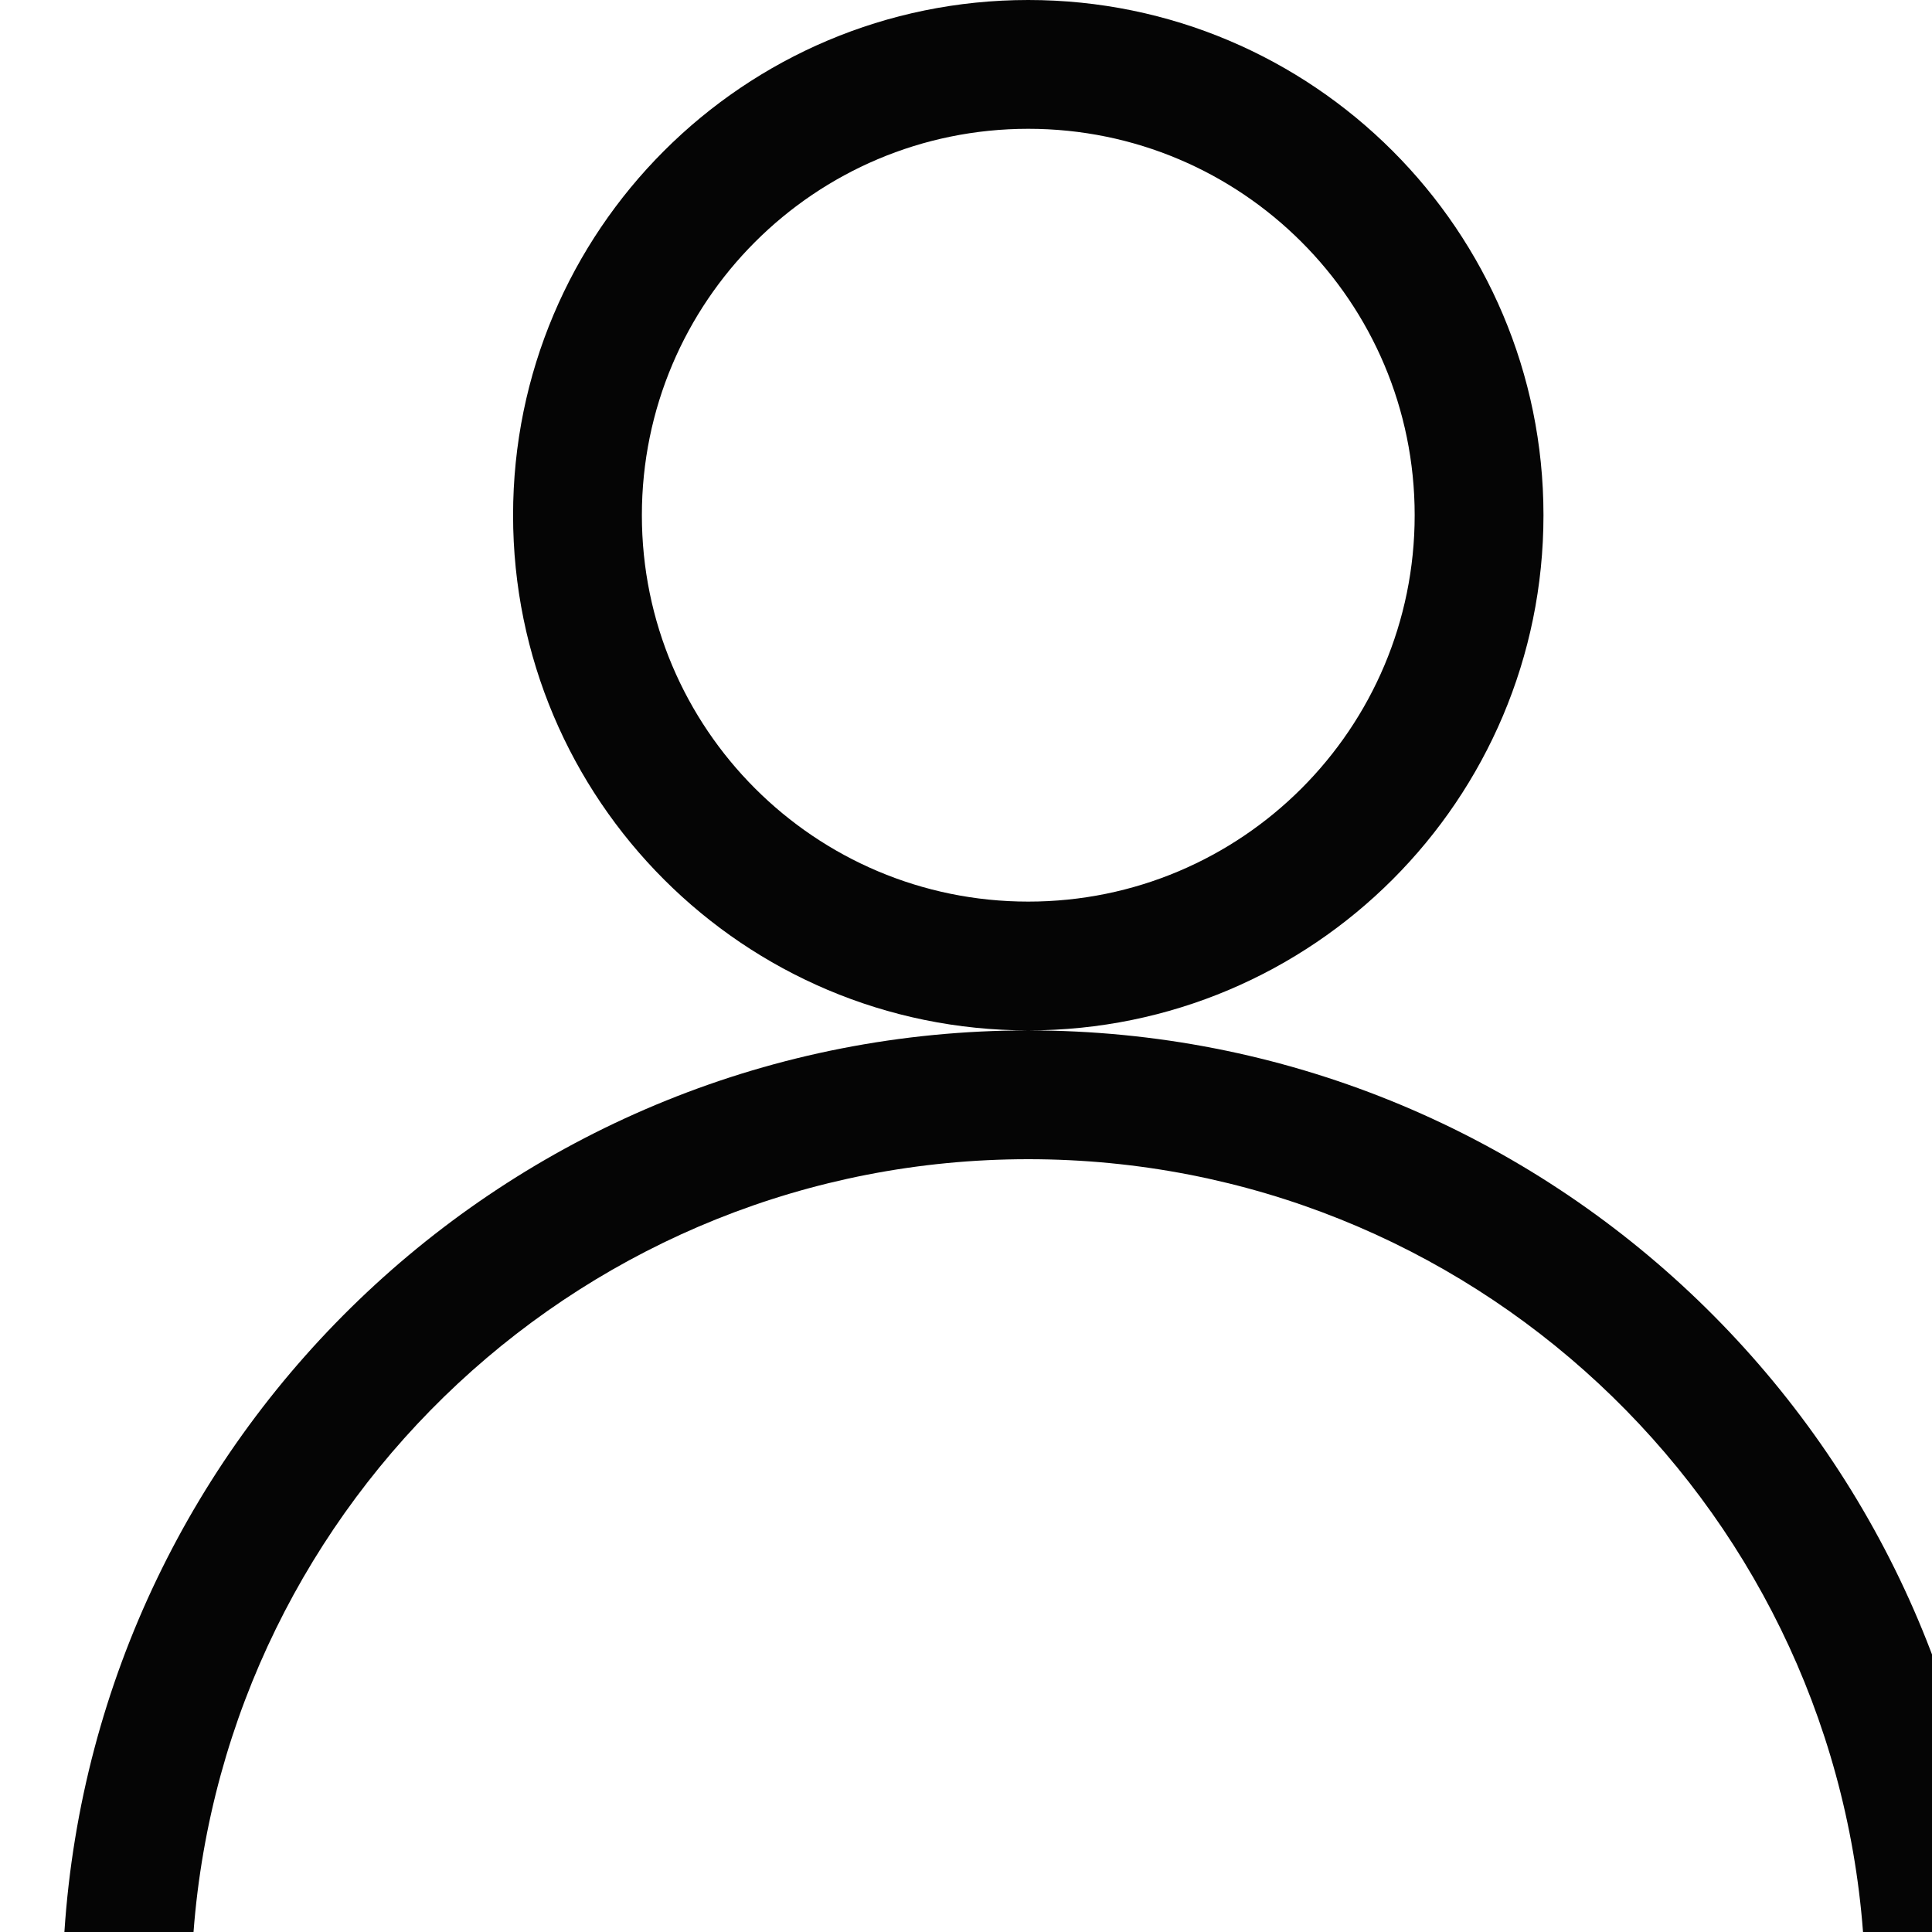
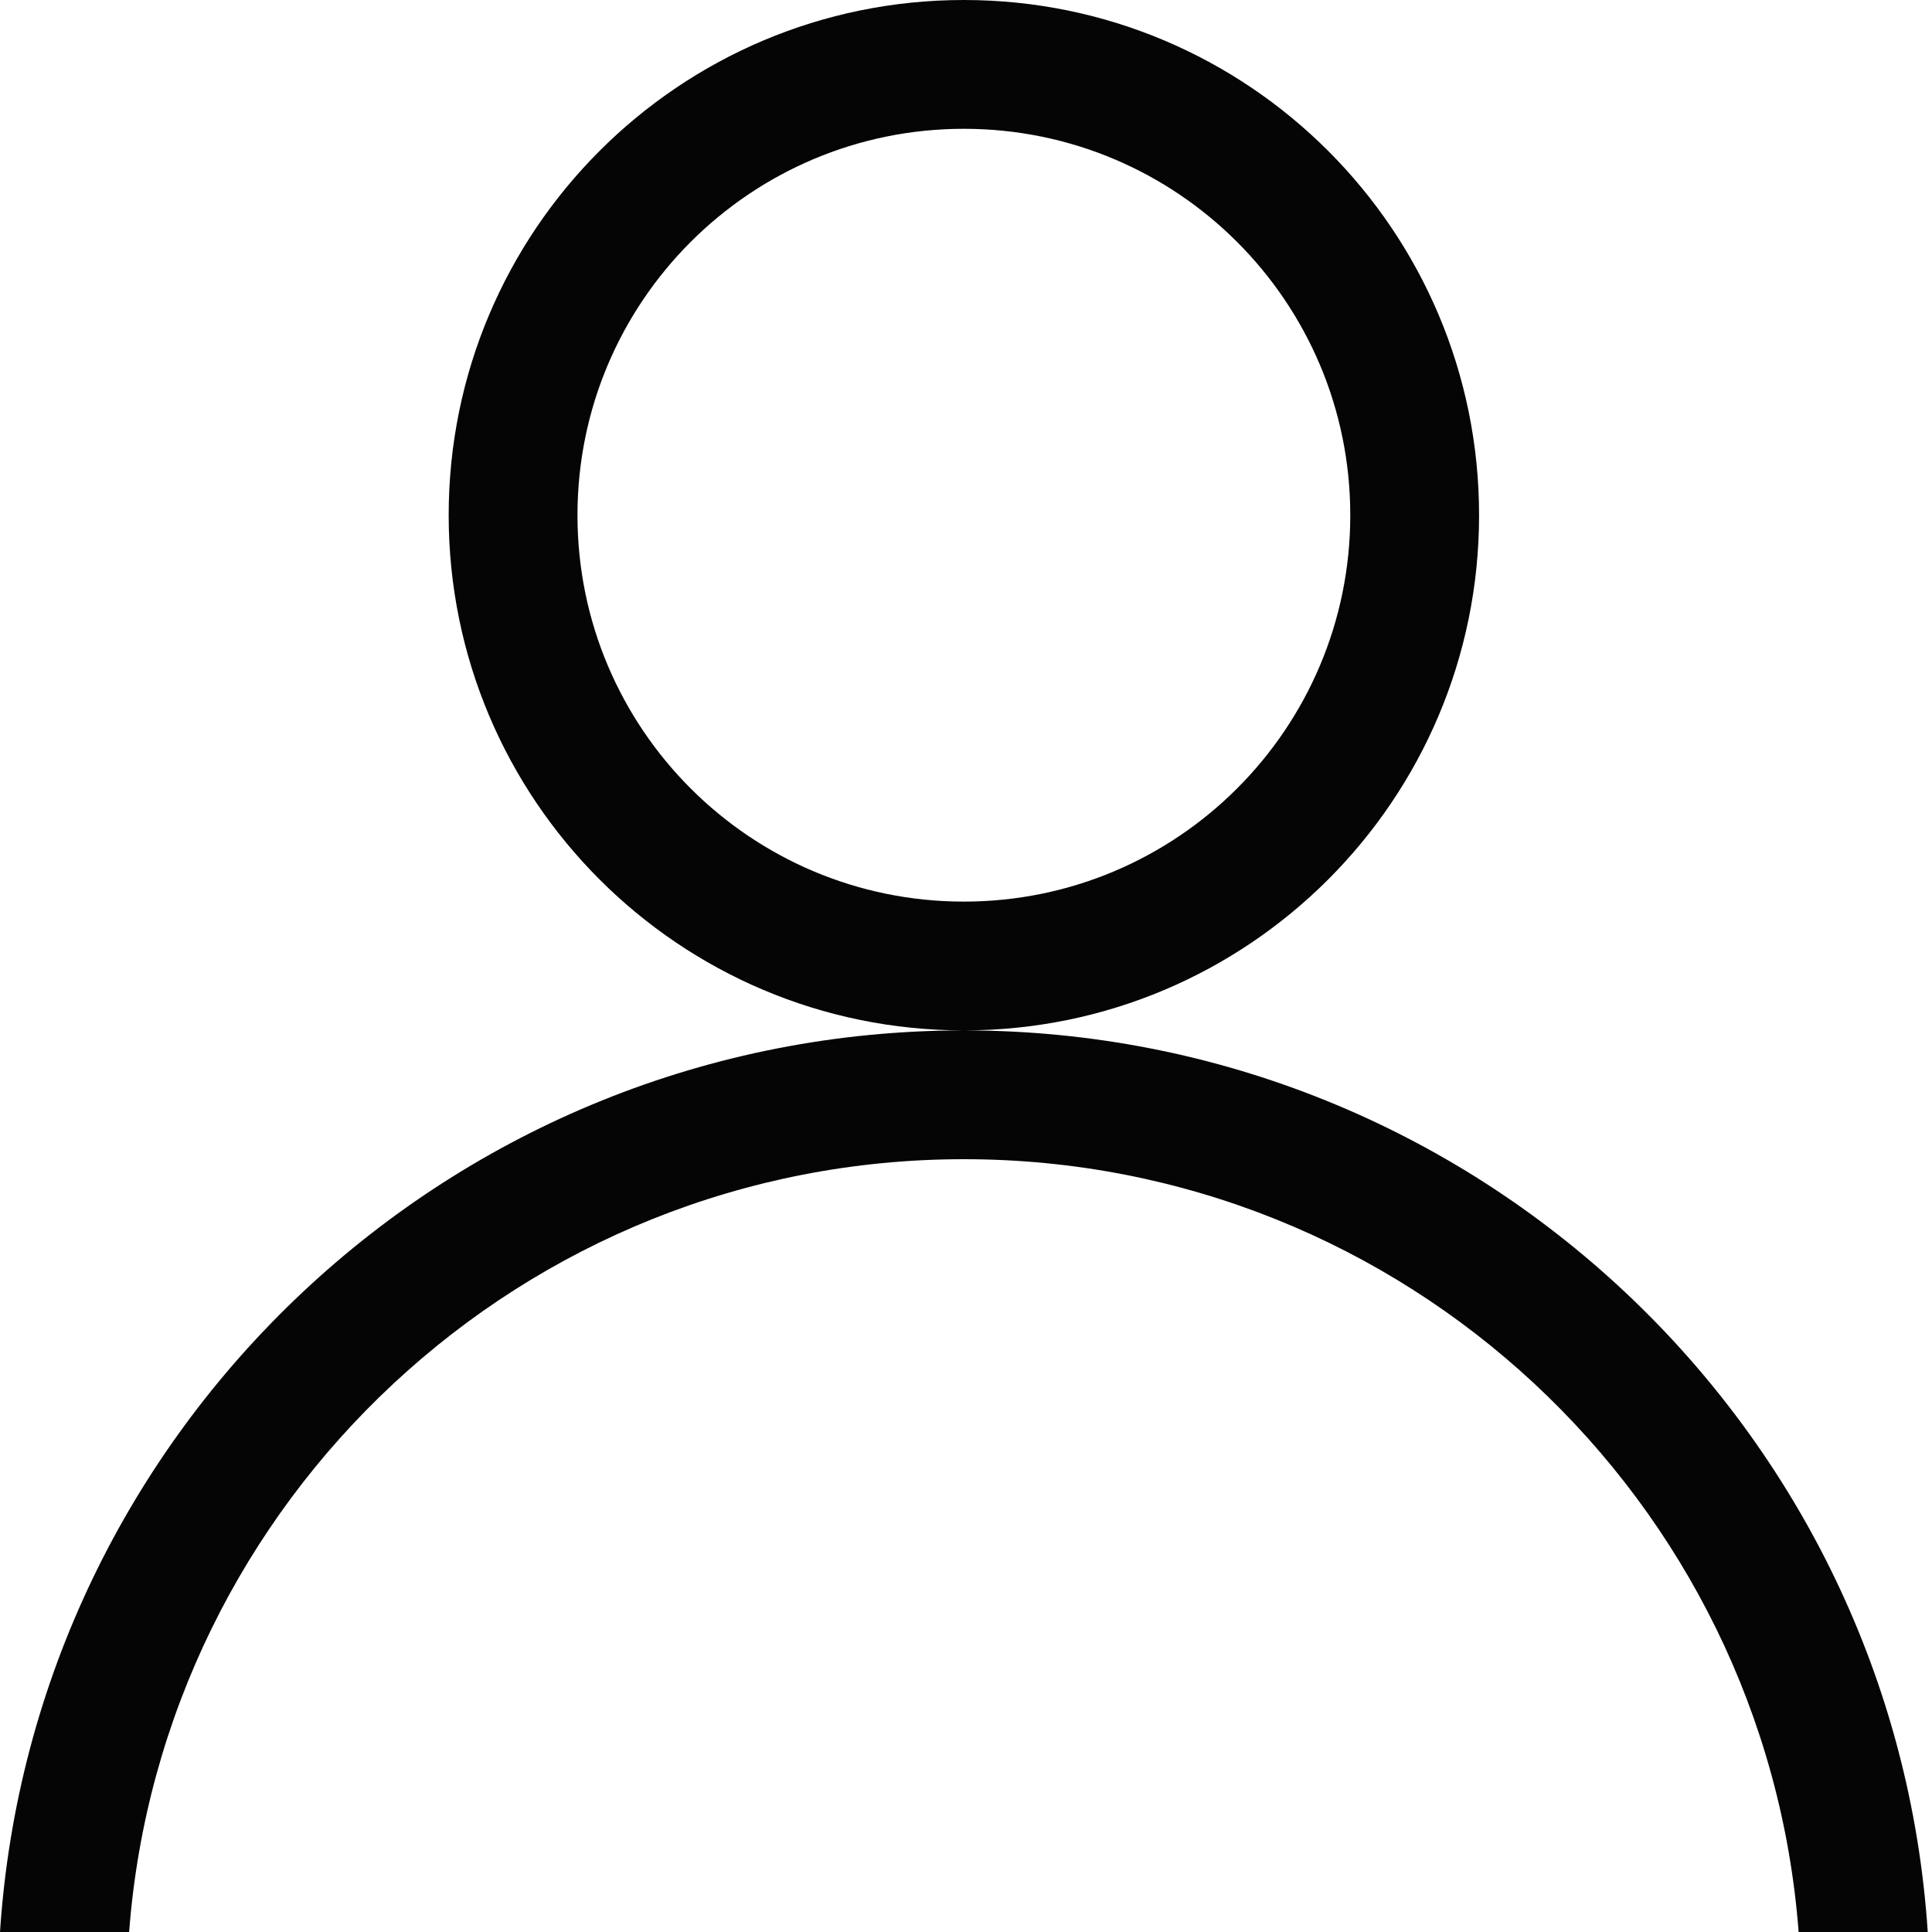
<svg xmlns="http://www.w3.org/2000/svg" width="30px" height="30px" viewBox="0 0 30 30" version="1.1">
  <defs />
  <g id="Icons" stroke="none" stroke-width="1" fill="none" fill-rule="evenodd">
    <g id="person" fill="#050505">
-       <path d="M3.005,30 L1,30 C1.515,22.182 8.019,16 15.967,16 C23.915,16 30.42,22.182 30.934,30 L28.929,30 C28.419,23.288 22.81,18 15.967,18 C9.124,18 3.516,23.288 3.005,30 L3.005,30 Z M15.967,16 C20.385,16 23.967,12.418 23.967,8 C23.967,3.582 20.385,0 15.967,0 C11.549,0 7.967,3.582 7.967,8 C7.967,12.418 11.549,16 15.967,16 Z M15.967,14 C19.281,14 21.967,11.314 21.967,8 C21.967,4.686 19.281,2 15.967,2 C12.653,2 9.967,4.686 9.967,8 C9.967,11.314 12.653,14 15.967,14 L15.967,14 Z" id="Oval-40" />
+       <path d="M2.005,30 L0,30 C0.515,22.182 7.019,16 14.967,16 C22.915,16 29.42,22.182 29.934,30 L27.929,30 C27.419,23.288 21.81,18 14.967,18 C8.124,18 2.516,23.288 2.005,30 L2.005,30 Z M14.967,16 C19.385,16 22.967,12.418 22.967,8 C22.967,3.582 19.385,0 14.967,0 C10.549,0 6.967,3.582 6.967,8 C6.967,12.418 10.549,16 14.967,16 Z M14.967,14 C18.281,14 20.967,11.314 20.967,8 C20.967,4.686 18.281,2 14.967,2 C11.653,2 8.967,4.686 8.967,8 C8.967,11.314 11.653,14 14.967,14 L14.967,14 Z" id="Oval-40" />
    </g>
  </g>
</svg>
